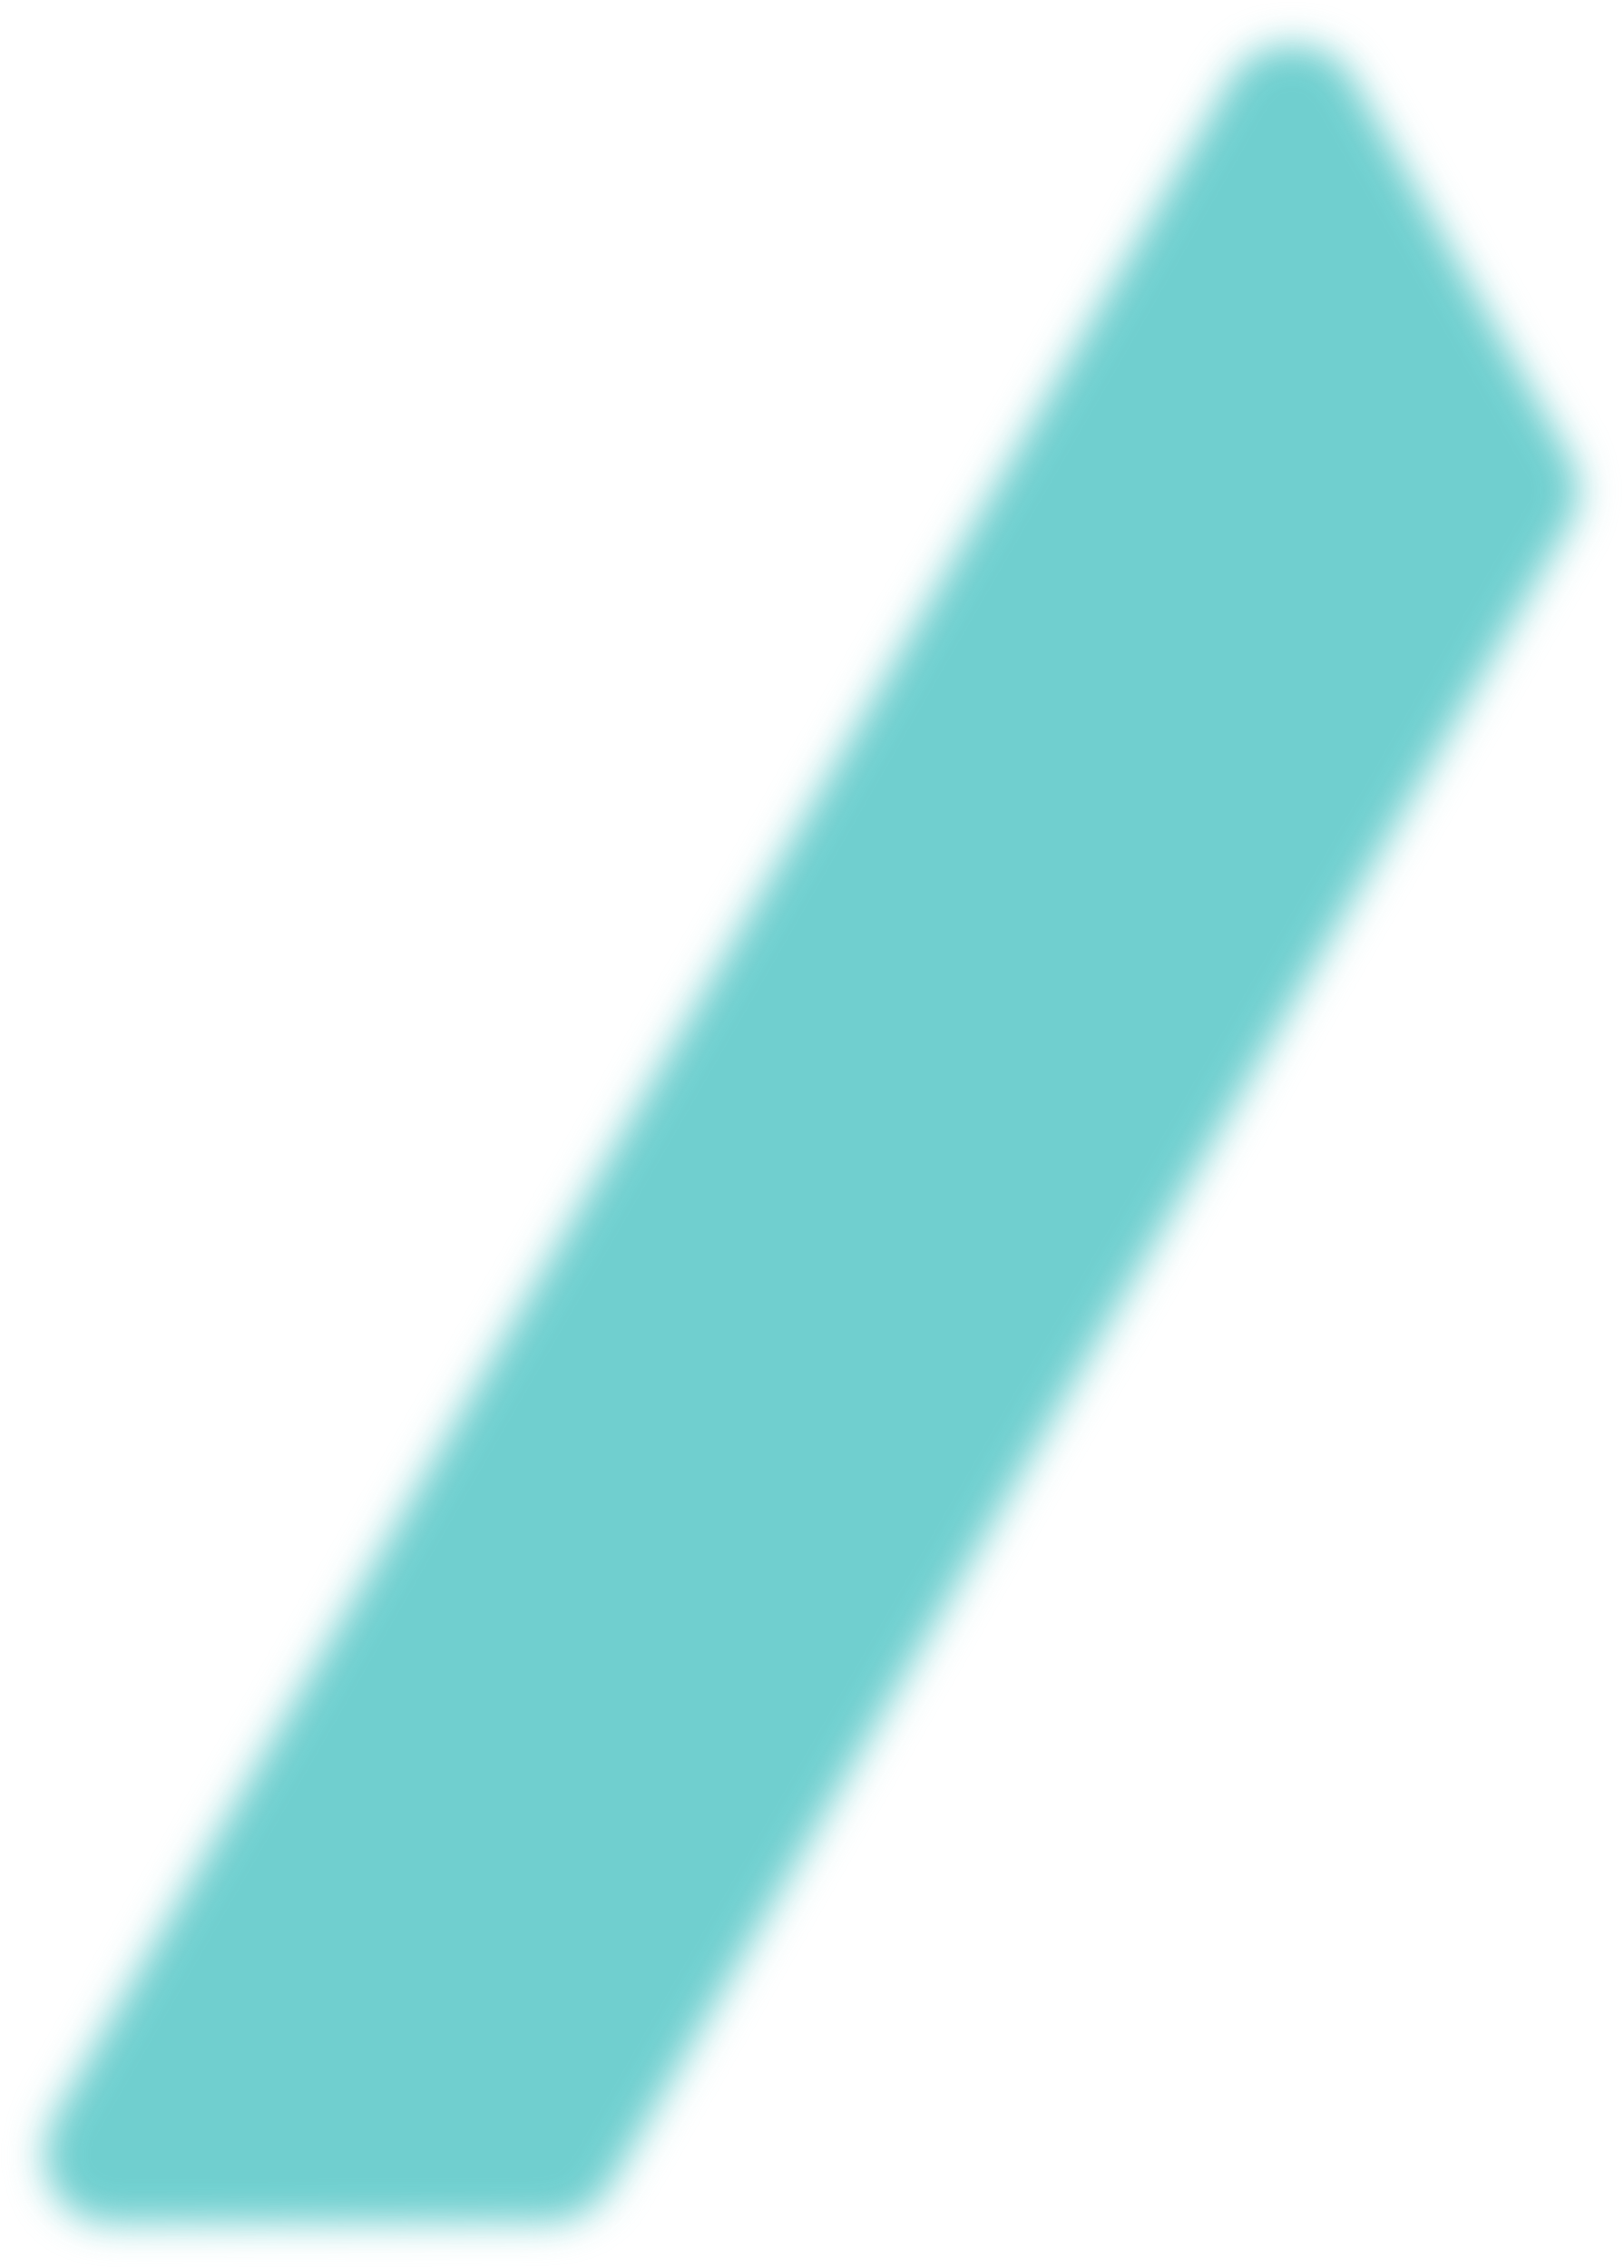
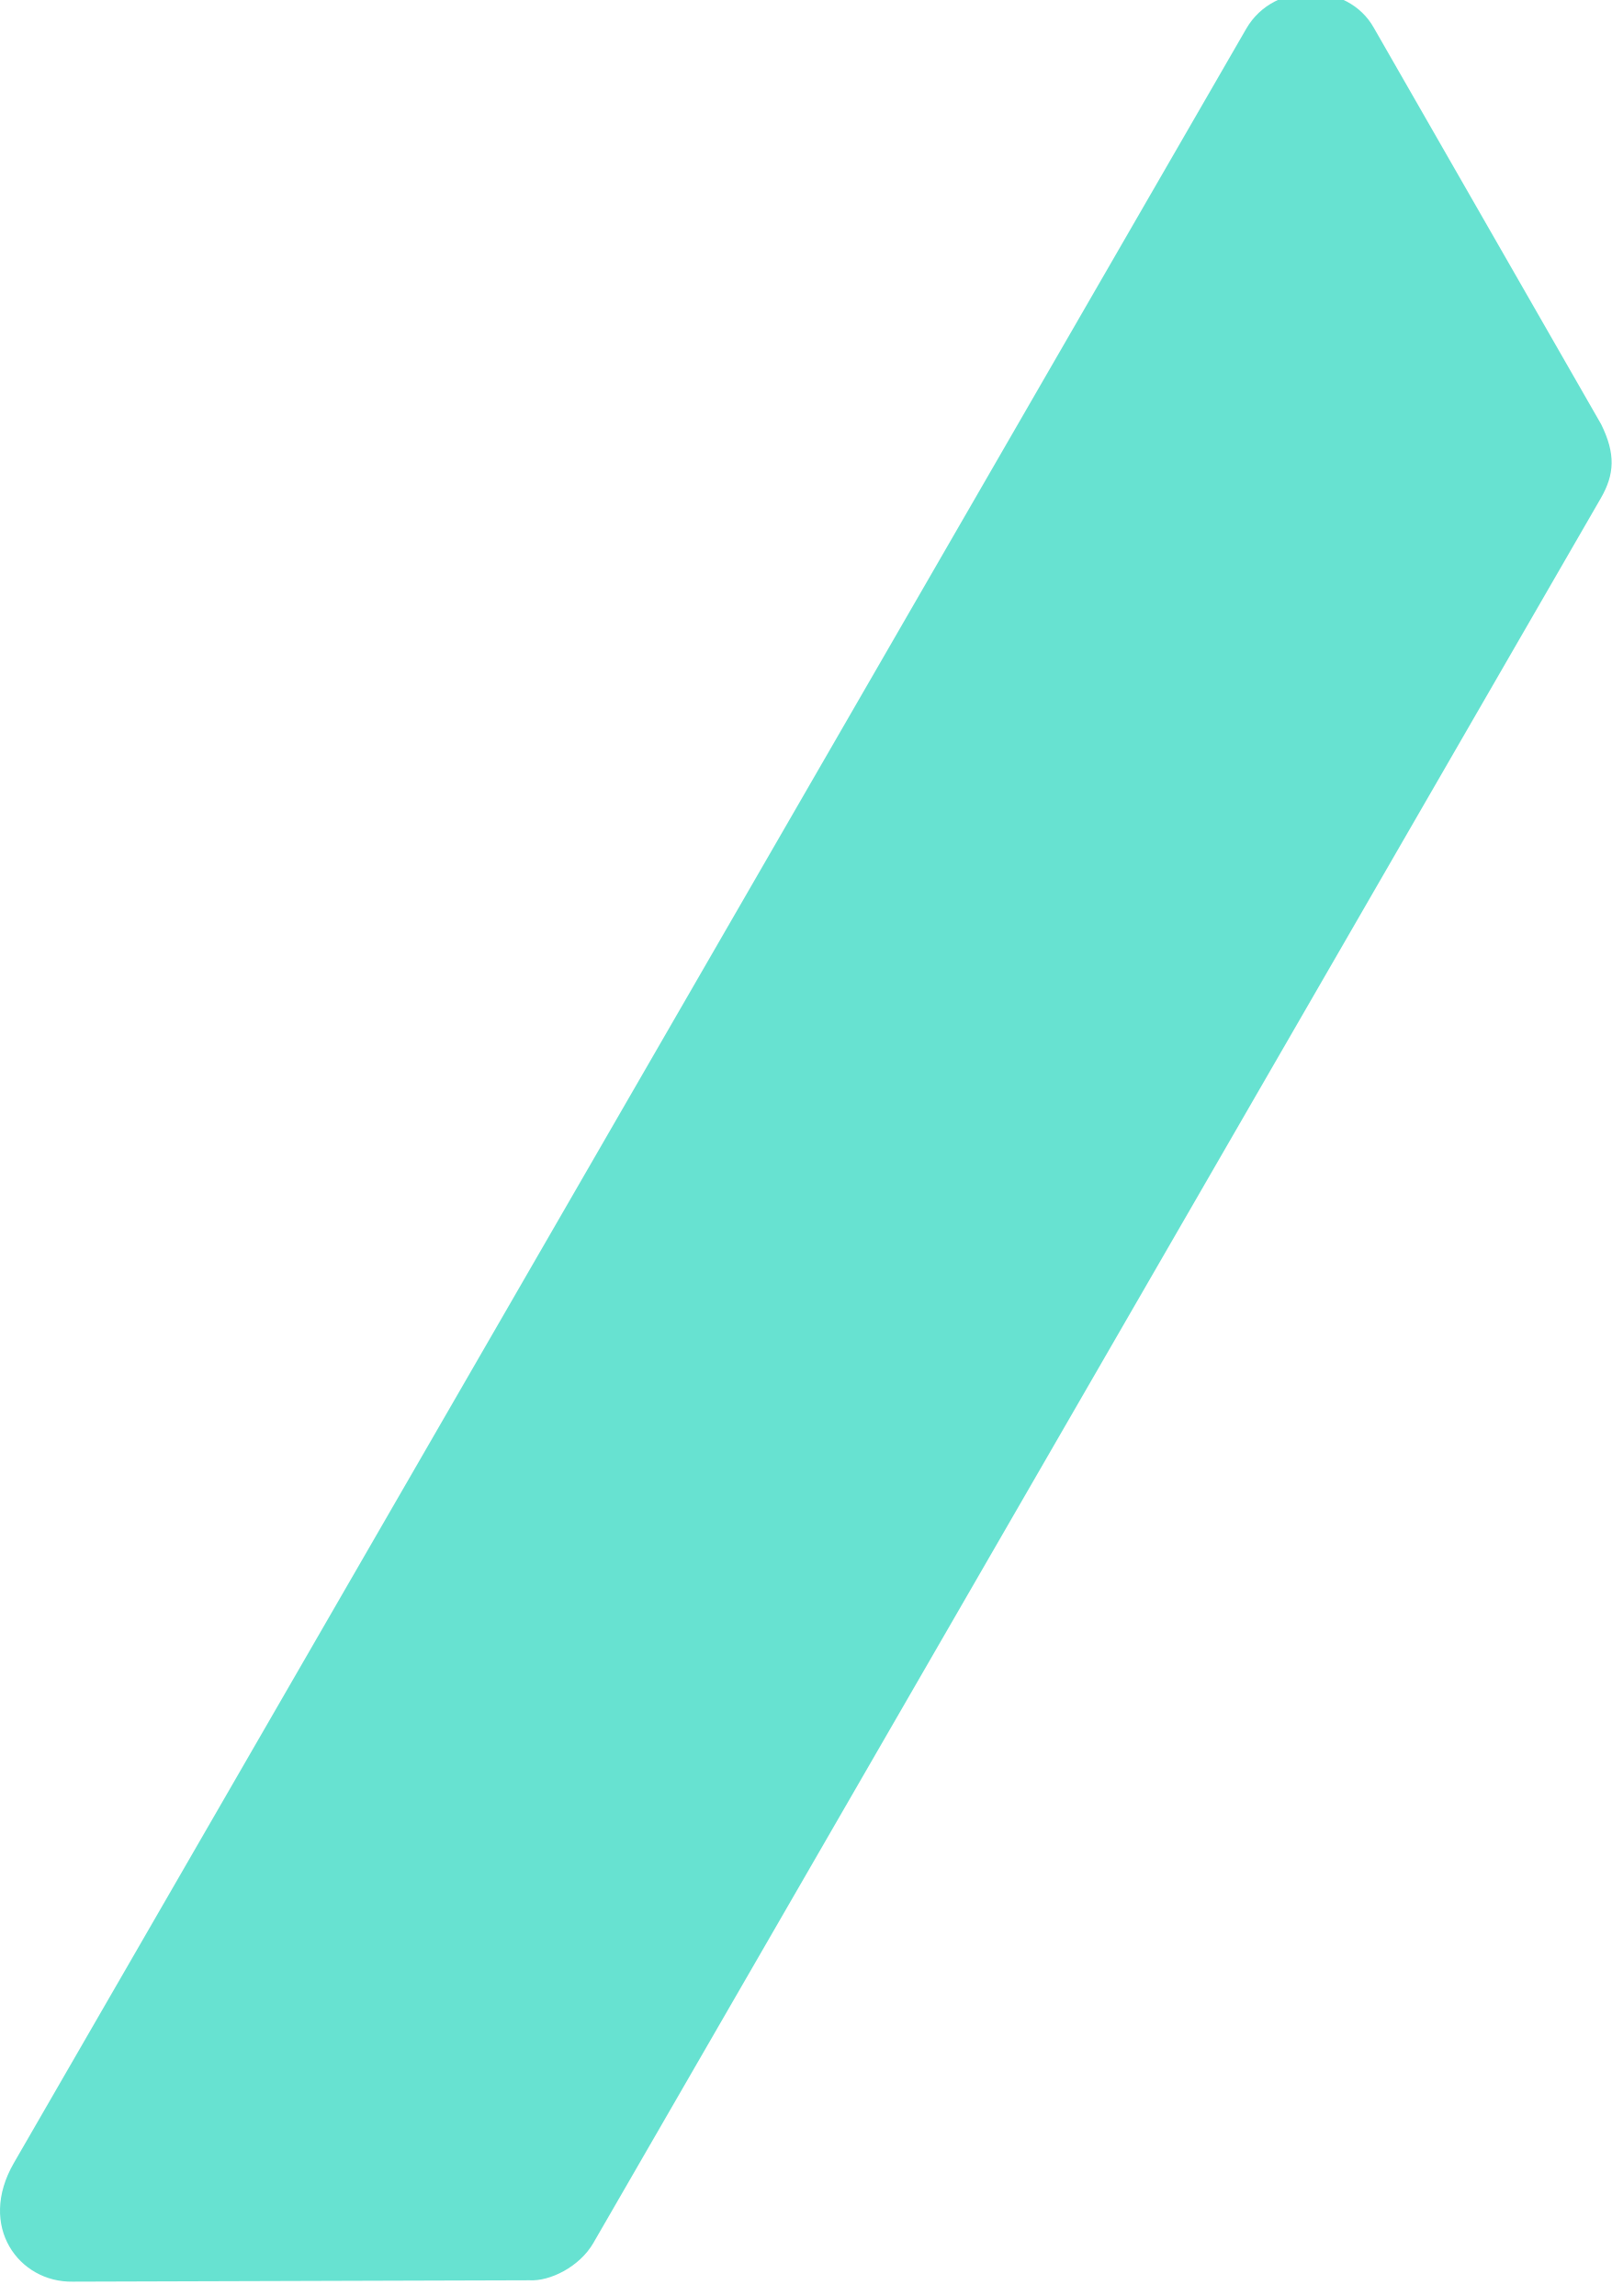
- <svg xmlns="http://www.w3.org/2000/svg" width="35.646" height="49.809" viewBox="0 0 35.646 49.809" version="1.1" id="svg4" style="fill:none">
-   <defs id="defs8">
-     <filter style="color-interpolation-filters:sRGB" id="filter821" x="-0.029" width="1.058" y="-0.02" height="1.041">
-       <feGaussianBlur stdDeviation="0.408" id="feGaussianBlur823" />
-     </filter>
-   </defs>
-   <path d="m 2.496,48.83 9.549,-0.029 c 0.428,0.026 1.049,-0.281 1.337,-0.78 l 21.06,-36.476 c 0.288,-0.499 0.314,-0.927 0.007,-1.548 l -4.749,-8.284 c -0.543,-0.979 -2.091,-0.986 -2.667,0.012 L 1.269,46.348 c -0.768,1.33 0.108,2.501 1.227,2.482 z" id="path2" style="opacity:0.93;fill:#66cccc;stroke-width:0.45;filter:url(#filter821)" />
+ <svg xmlns="http://www.w3.org/2000/svg" width="44.919" height="64.002" viewBox="0 0 44.919 64.002" version="1.1" id="svg4" style="fill:none">
+   <defs id="defs8" />
+   <path d="m 2.023,63.602 12.732,-0.038 c 0.571,0.034 1.399,-0.375 1.783,-1.04 l 28.079,-48.635 c 0.384,-0.665 0.418,-1.236 0.009,-2.064 L 38.294,0.78 c -0.724,-1.305 -2.788,-1.314 -3.556,0.016 L 0.387,60.293 c -1.024,1.773 0.144,3.334 1.636,3.309 z" id="path2" style="fill:#67e2d1;fill-opacity:1;stroke-width:0.6" />
</svg>
